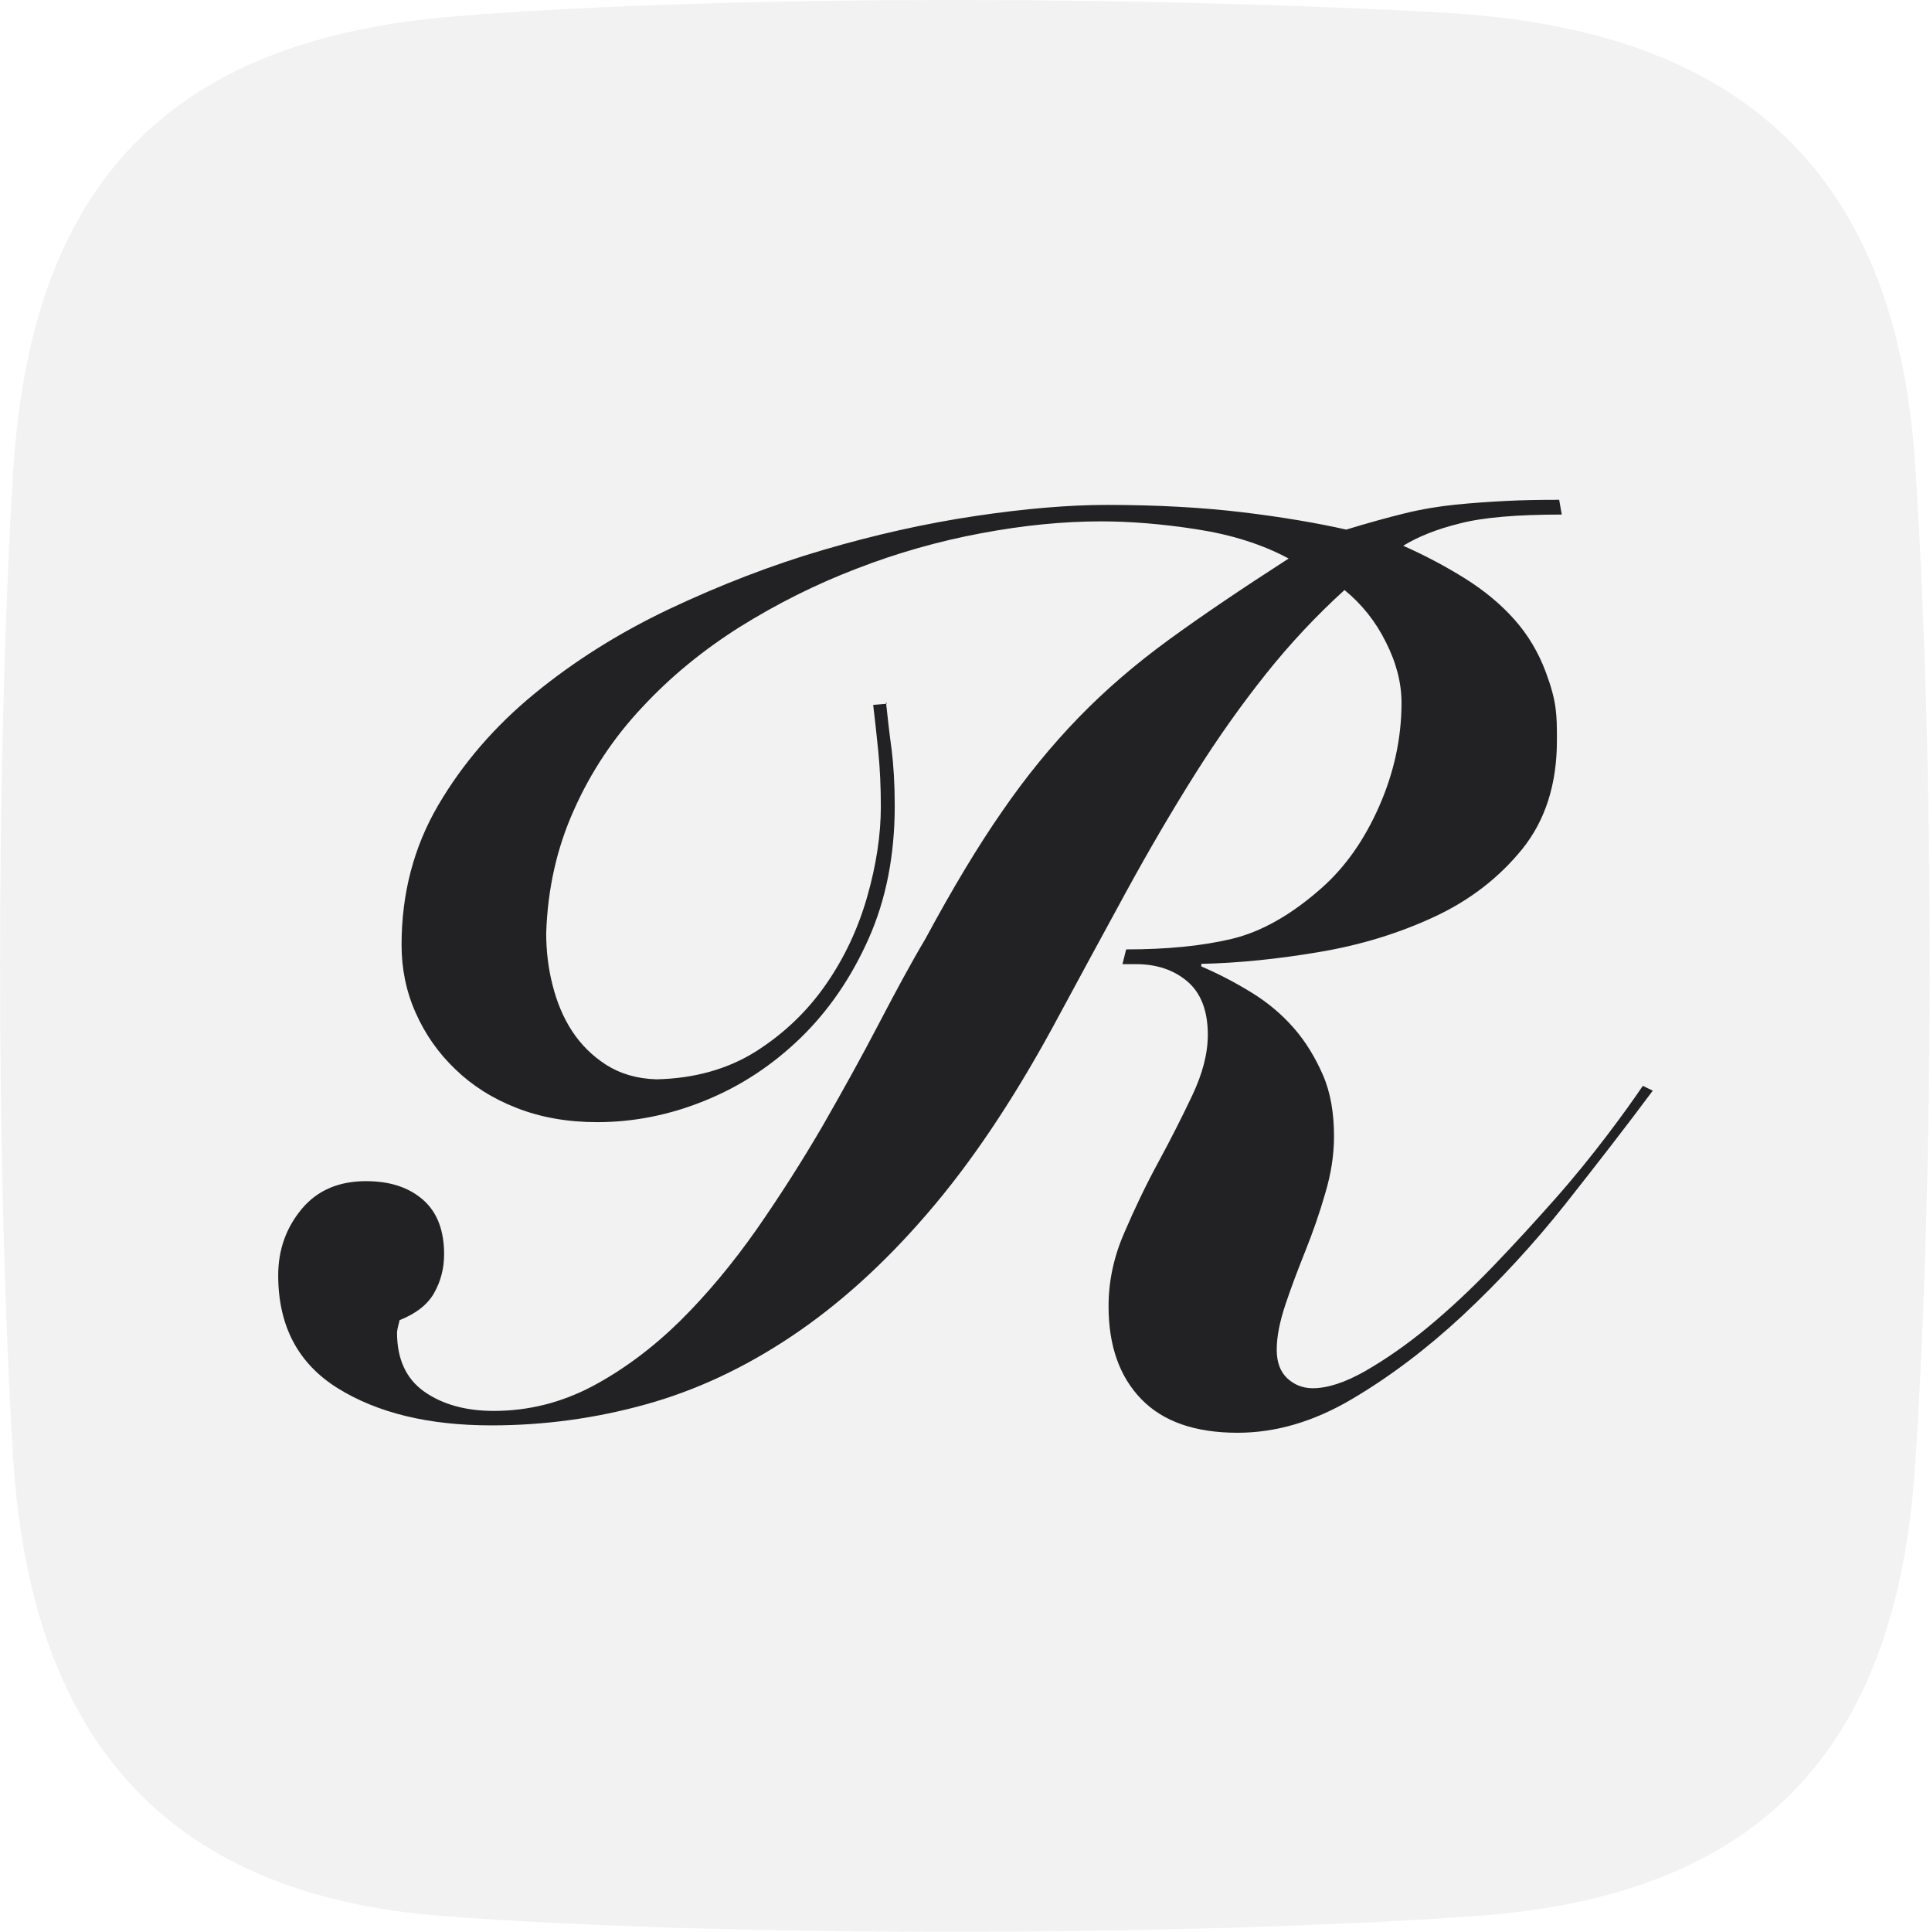
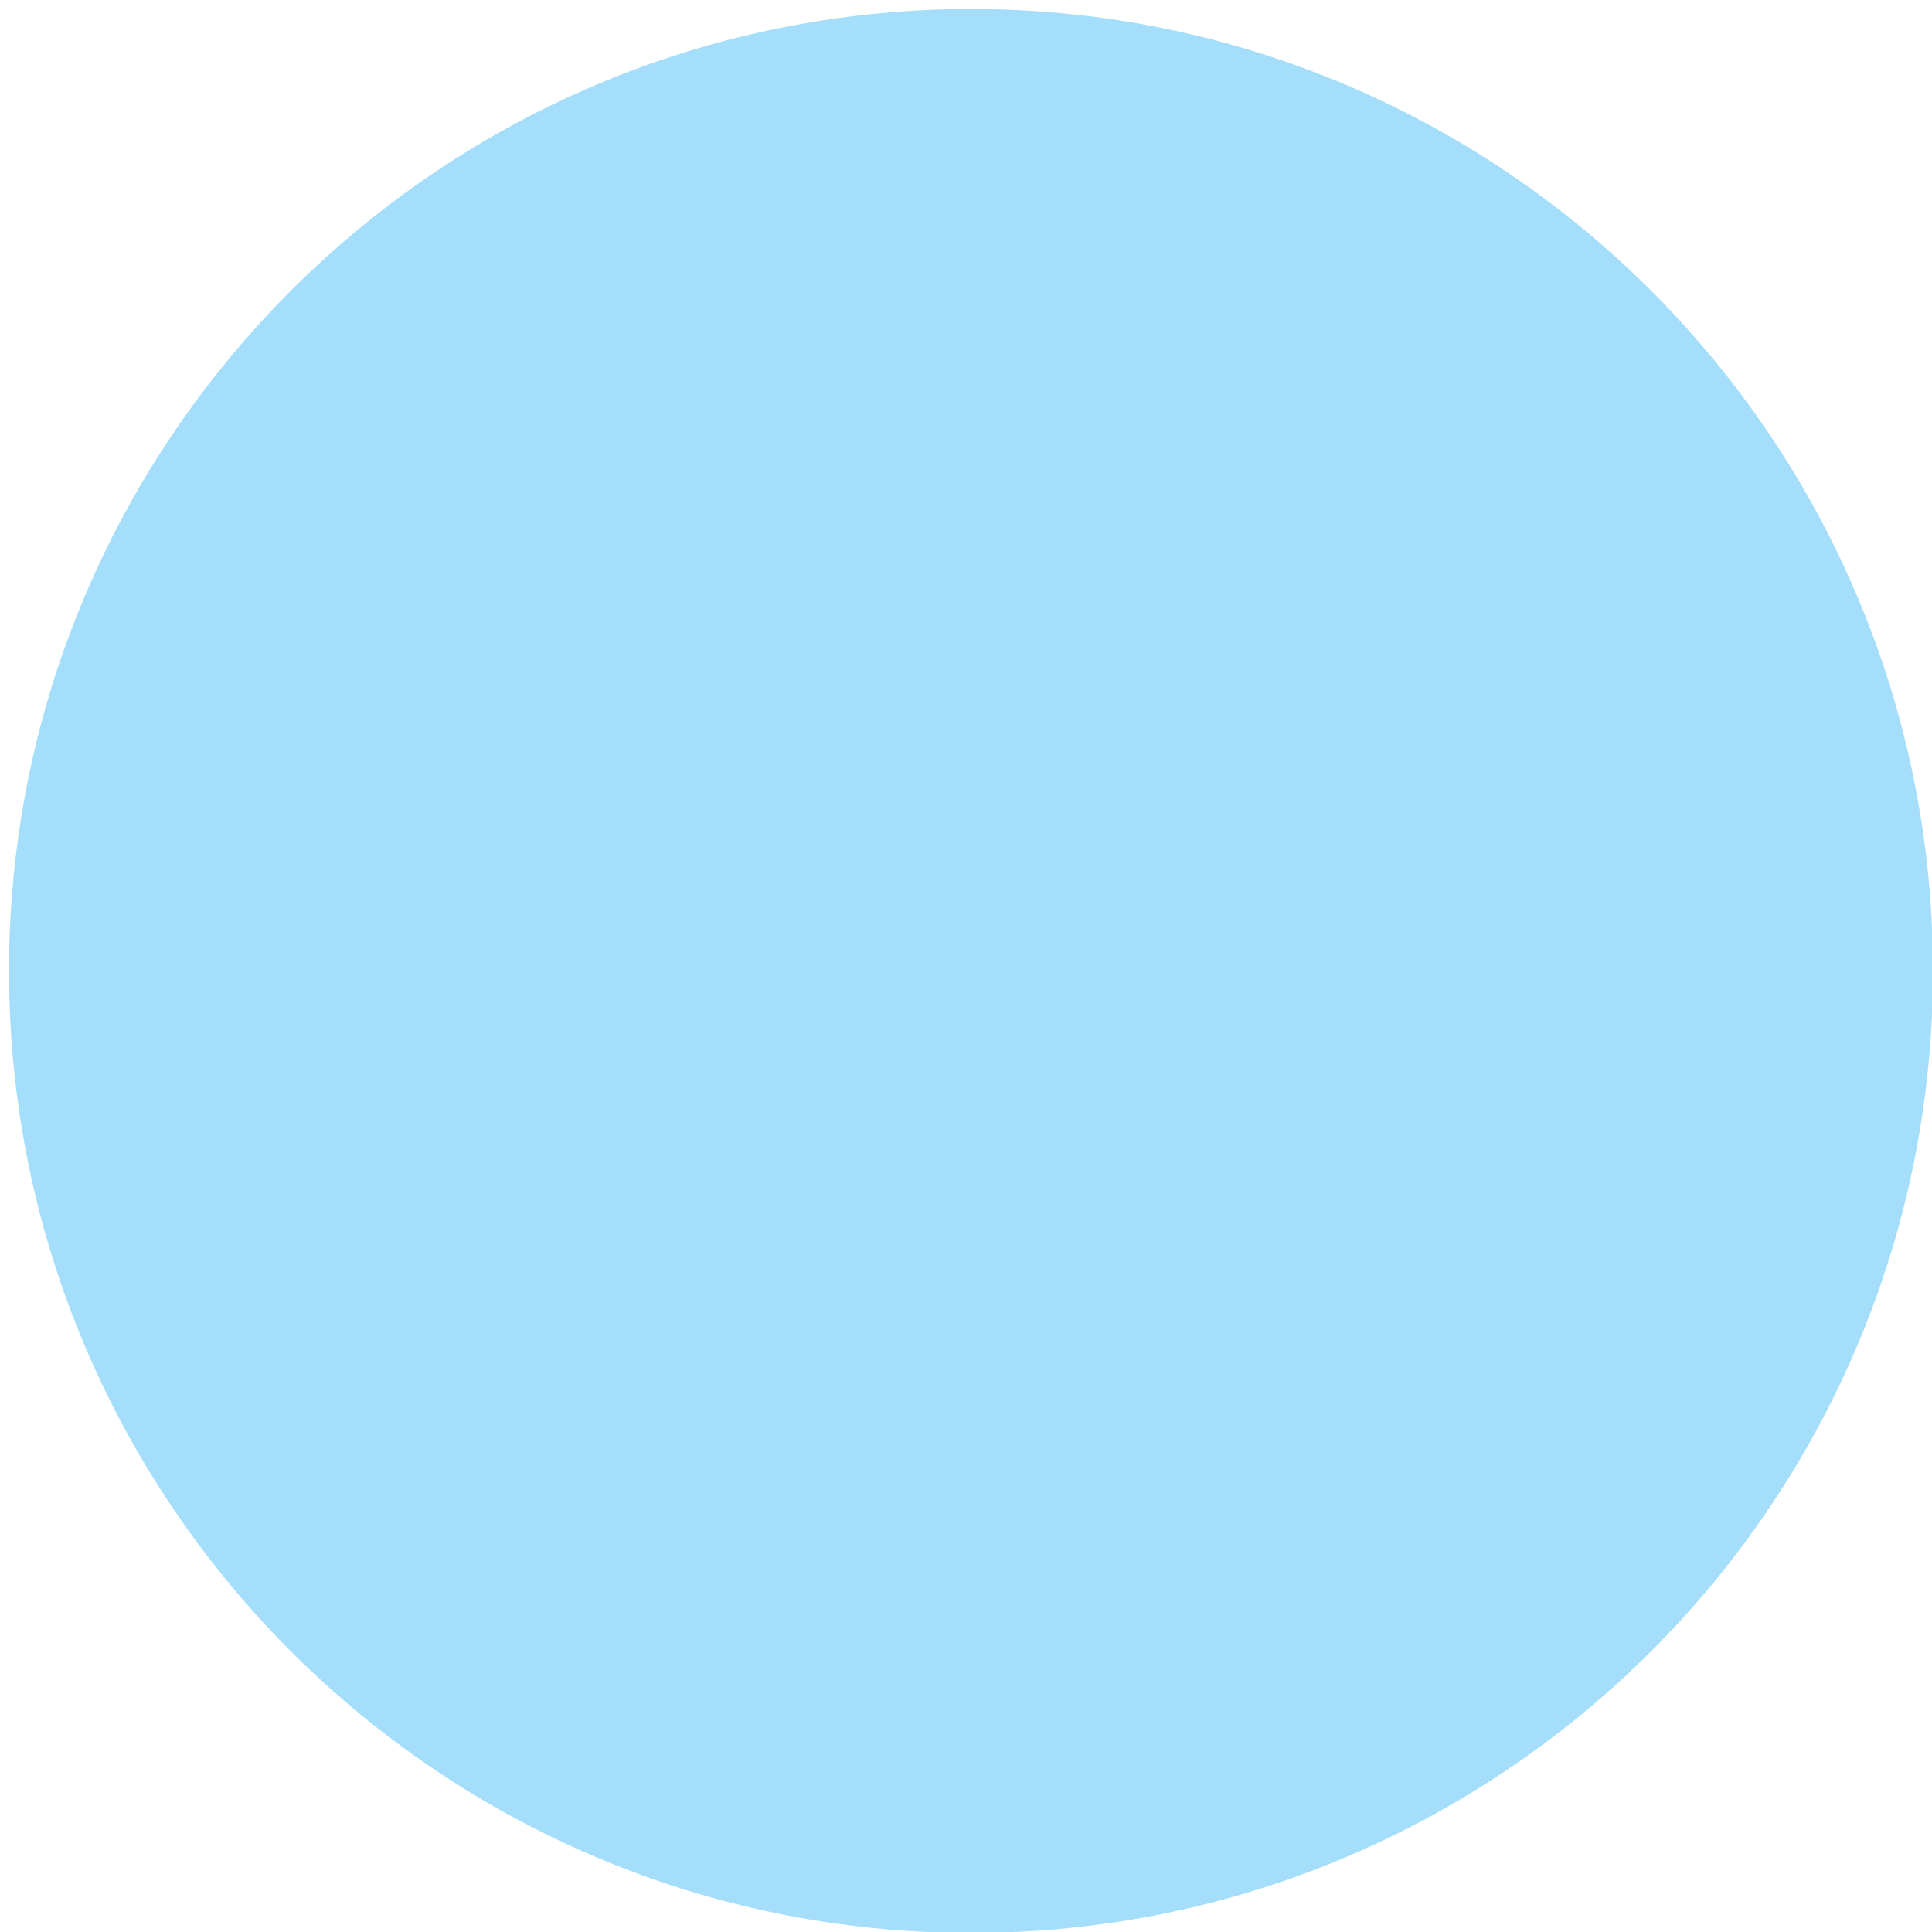
- <svg xmlns="http://www.w3.org/2000/svg" viewBox="0 0 68.03 68.11">
-   <path d="M16.1.57c9.98-.79 24.79-.69 34.86-.12s15.87 5.3 16.57 15.9.67 25.2 0 35.32-5.58 15.18-15.52 15.88c-10.08.71-26.32.76-36.37 0S1.05 61.01.46 51.34c-.61-10.1-.61-24.55 0-34.65S5.84 1.39 16.1.57" style="fill:#f2f2f2" />
-   <path d="M31.24 24.74c.06.55.12 1.11.2 1.68.07.57.11 1.23.11 1.99 0 1.75-.31 3.31-.92 4.68s-1.41 2.54-2.4 3.5-2.11 1.7-3.37 2.21c-1.25.51-2.52.76-3.8.76-1.05 0-2-.17-2.84-.5-.85-.33-1.57-.79-2.16-1.36a6.2 6.2 0 0 1-1.4-1.99c-.34-.76-.5-1.56-.5-2.4q0-2.715 1.29-4.92t3.39-3.93c1.4-1.15 2.99-2.15 4.76-2.99 1.78-.84 3.58-1.54 5.42-2.08s3.63-.94 5.38-1.2 3.29-.39 4.63-.39c1.78 0 3.37.09 4.79.26 1.41.17 2.63.38 3.65.61.76-.23 1.44-.42 2.05-.57s1.22-.25 1.81-.31c.6-.06 1.19-.1 1.77-.13s1.21-.04 1.88-.04l.09.52c-1.57 0-2.77.1-3.58.31-.82.2-1.49.47-2.01.79.79.35 1.52.74 2.19 1.16s1.25.9 1.73 1.44q.72.81 1.11 1.86c.39 1.05.39 1.5.39 2.4 0 1.55-.41 2.82-1.22 3.83-.82 1.01-1.84 1.8-3.08 2.38s-2.59 1-4.07 1.25q-2.205.375-4.17.42v.09c.61.26 1.2.57 1.77.92s1.06.76 1.49 1.25c.42.48.76 1.04 1.03 1.66s.39 1.35.39 2.16c0 .64-.1 1.31-.31 2.01-.2.7-.44 1.38-.7 2.03s-.5 1.28-.7 1.88-.31 1.13-.31 1.6c0 .44.12.77.37 1.01.25.23.55.35.9.35.52 0 1.14-.2 1.86-.61.71-.41 1.45-.92 2.21-1.55s1.52-1.34 2.29-2.14 1.5-1.6 2.19-2.38 1.3-1.54 1.84-2.25.95-1.29 1.25-1.73l.35.17c-.93 1.25-1.97 2.59-3.1 4.02a36 36 0 0 1-3.61 3.91c-1.27 1.18-2.57 2.16-3.91 2.95s-2.68 1.18-4.02 1.18c-1.49 0-2.62-.39-3.39-1.18s-1.16-1.88-1.16-3.28c0-.87.18-1.73.55-2.58.36-.84.76-1.68 1.2-2.49s.84-1.6 1.2-2.36.55-1.47.55-2.14c0-.84-.24-1.47-.72-1.88s-1.09-.61-1.81-.61h-.48l.13-.52c1.43 0 2.67-.12 3.72-.37s2.11-.85 3.19-1.81c.82-.73 1.49-1.68 2.01-2.86s.79-2.4.79-3.65c0-.7-.18-1.41-.55-2.14-.36-.73-.85-1.34-1.46-1.84-.99.9-1.92 1.89-2.78 2.97s-1.69 2.25-2.49 3.52-1.61 2.65-2.43 4.15-1.69 3.11-2.62 4.83c-1.4 2.56-2.86 4.74-4.39 6.51-1.53 1.78-3.13 3.22-4.79 4.33s-3.37 1.91-5.14 2.4c-1.76.49-3.58.74-5.44.74-2.22 0-4.02-.44-5.42-1.31s-2.1-2.2-2.1-3.98c0-.9.28-1.68.83-2.34s1.31-.98 2.27-.98q1.26 0 2.01.66c.5.44.74 1.08.74 1.92 0 .5-.12.95-.35 1.36s-.64.73-1.22.96c-.06.23-.09.38-.09.44 0 .93.32 1.63.96 2.08s1.46.68 2.45.68q1.83 0 3.48-.87c1.09-.58 2.12-1.35 3.08-2.29.96-.95 1.86-2.03 2.71-3.24a54 54 0 0 0 2.34-3.67c.71-1.24 1.37-2.43 1.97-3.58s1.14-2.15 1.64-2.99c.96-1.78 1.86-3.28 2.71-4.5.84-1.22 1.74-2.32 2.69-3.3s2.01-1.89 3.19-2.75 2.59-1.81 4.22-2.86c-.93-.5-2.01-.84-3.24-1.03-1.22-.19-2.35-.28-3.37-.28-1.34 0-2.75.14-4.24.42s-2.95.69-4.39 1.25c-1.44.55-2.81 1.24-4.11 2.05-1.3.82-2.45 1.76-3.45 2.84a12.9 12.9 0 0 0-2.4 3.61c-.6 1.33-.93 2.78-.98 4.35 0 .61.07 1.22.22 1.81.15.6.37 1.14.68 1.62q.465.72 1.2 1.2c.5.32 1.09.5 1.79.52 1.34-.03 2.51-.36 3.5-.98.99-.63 1.81-1.41 2.47-2.36s1.14-1.98 1.46-3.1.48-2.18.48-3.17q0-1.05-.09-1.95c-.06-.6-.12-1.14-.18-1.64l.48-.04Z" style="fill:#222124" />
+ <svg xmlns="http://www.w3.org/2000/svg" width="60" height="60">
+   <g>
+     <ellipse stroke-dasharray="5,2,2,2,2,2" stroke-width="0" opacity="0.65" stroke="#000" ry="29.875" rx="29.875" id="svg_3" cy="30.155" cx="30.155" fill="#74cdf7" />
+   </g>
</svg>
